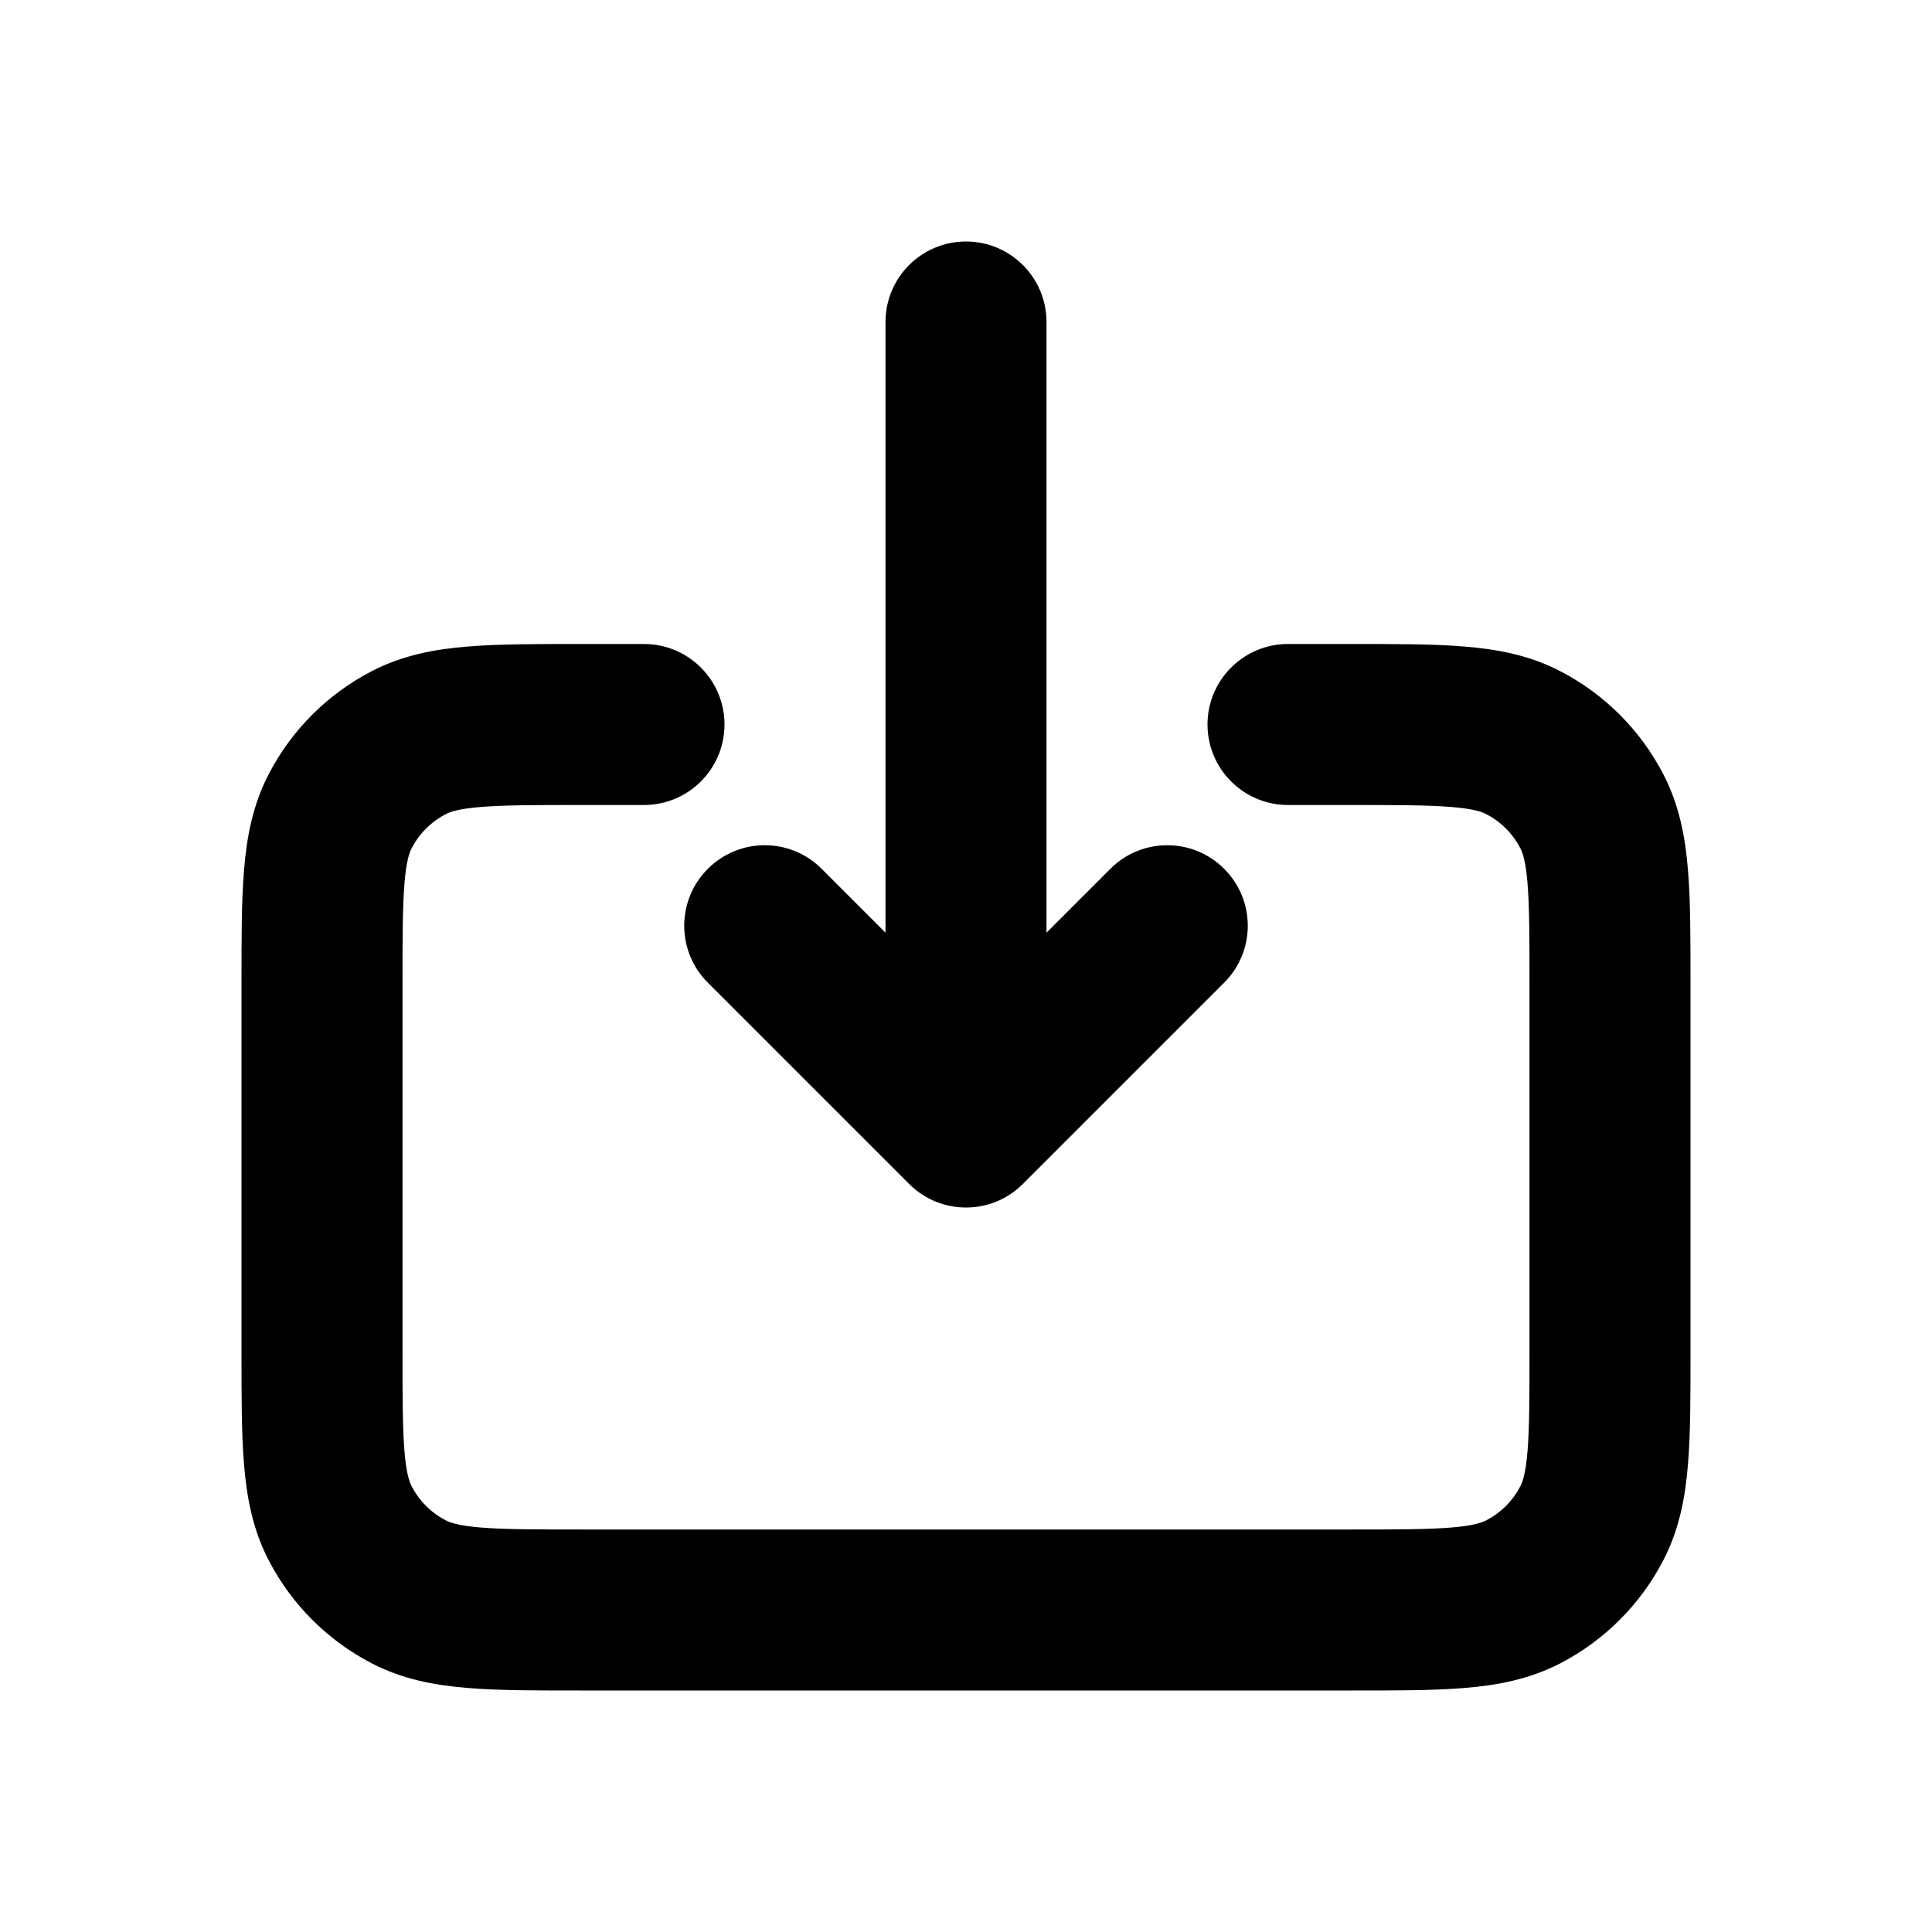
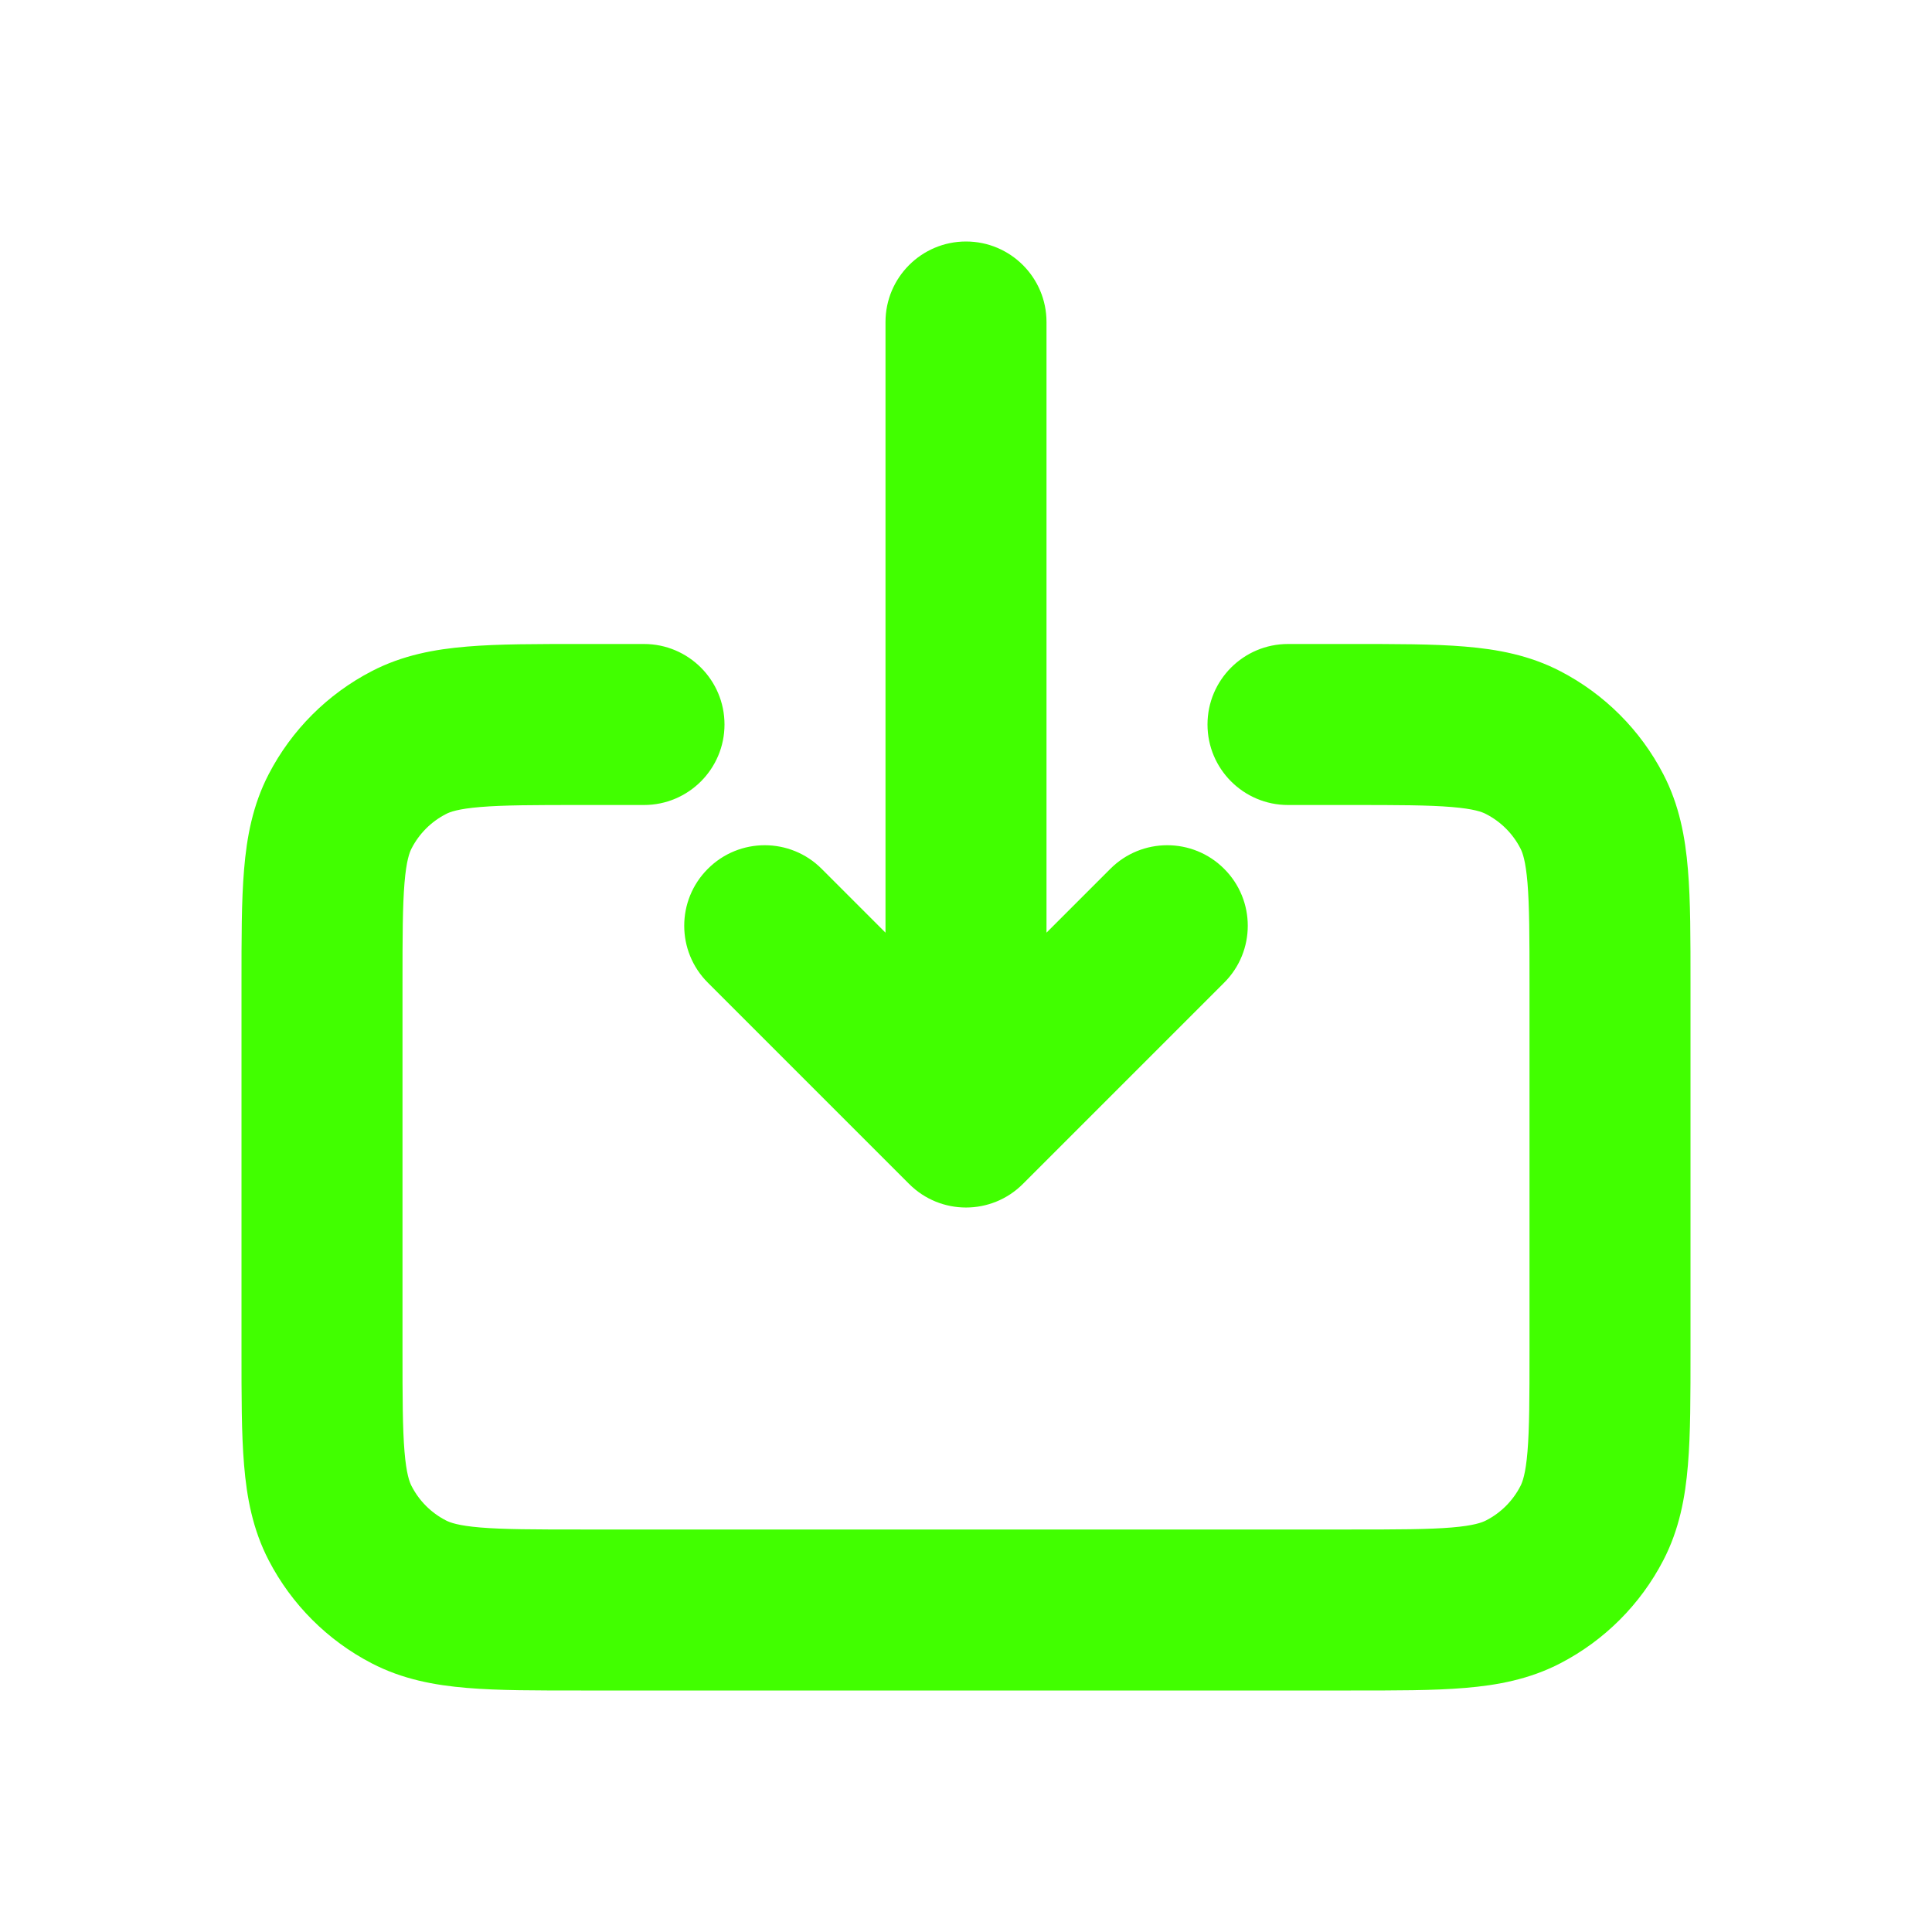
- <svg xmlns="http://www.w3.org/2000/svg" width="800px" height="800px" viewBox="0 0 24 24" fill="none">
-   <path d="M16 8C15.448 8 15 8.448 15 9C15 9.552 15.448 10 16 10V8ZM8 10C8.552 10 9 9.552 9 9C9 8.448 8.552 8 8 8V10ZM5.078 19.775L4.617 20.662L4.617 20.662L5.078 19.775ZM4.225 18.922L5.113 18.461L5.113 18.461L4.225 18.922ZM19.775 18.922L20.662 19.383L19.775 18.922ZM18.922 19.775L19.383 20.662L18.922 19.775ZM19.775 10.078L20.662 9.617L20.662 9.617L19.775 10.078ZM18.922 9.225L18.461 10.113H18.461L18.922 9.225ZM4.225 10.078L3.338 9.617L4.225 10.078ZM5.078 9.225L4.617 8.338L5.078 9.225ZM13 4C13 3.448 12.552 3 12 3C11.448 3 11 3.448 11 4H13ZM12 14L11.293 14.707C11.683 15.098 12.317 15.098 12.707 14.707L12 14ZM10.207 10.793C9.817 10.402 9.183 10.402 8.793 10.793C8.402 11.183 8.402 11.817 8.793 12.207L10.207 10.793ZM15.207 12.207C15.598 11.817 15.598 11.183 15.207 10.793C14.817 10.402 14.183 10.402 13.793 10.793L15.207 12.207ZM19 12.22V16.78H21V12.22H19ZM16.78 19H7.22V21H16.78V19ZM5 16.78V12.22H3V16.78H5ZM16 10H16.78V8H16V10ZM7.22 10H8V8H7.22V10ZM7.22 19C6.634 19 6.255 18.999 5.967 18.975C5.691 18.952 5.589 18.913 5.539 18.887L4.617 20.662C5 20.861 5.4 20.935 5.802 20.968C6.192 21.001 6.667 21 7.22 21V19ZM3 16.78C3 17.333 2.999 17.808 3.032 18.198C3.065 18.6 3.139 19 3.338 19.383L5.113 18.461C5.087 18.411 5.048 18.309 5.025 18.033C5.001 17.745 5 17.366 5 16.78H3ZM5.539 18.887C5.356 18.793 5.207 18.644 5.113 18.461L3.338 19.383C3.622 19.931 4.069 20.378 4.617 20.662L5.539 18.887ZM19 16.78C19 17.366 18.999 17.745 18.975 18.033C18.952 18.309 18.913 18.411 18.887 18.461L20.662 19.383C20.861 19 20.935 18.6 20.968 18.198C21.001 17.808 21 17.333 21 16.78H19ZM16.78 21C17.333 21 17.808 21.001 18.198 20.968C18.6 20.935 19 20.861 19.383 20.662L18.461 18.887C18.411 18.913 18.309 18.952 18.033 18.975C17.745 18.999 17.366 19 16.78 19V21ZM18.887 18.461C18.793 18.644 18.644 18.793 18.461 18.887L19.383 20.662C19.931 20.378 20.378 19.931 20.662 19.383L18.887 18.461ZM21 12.22C21 11.667 21.001 11.192 20.968 10.802C20.935 10.4 20.861 10 20.662 9.617L18.887 10.539C18.913 10.589 18.952 10.691 18.975 10.967C18.999 11.255 19 11.634 19 12.22H21ZM16.78 10C17.366 10 17.745 10.001 18.033 10.025C18.309 10.048 18.411 10.086 18.461 10.113L19.383 8.338C19 8.139 18.6 8.065 18.198 8.032C17.808 7.999 17.333 8 16.78 8V10ZM20.662 9.617C20.378 9.069 19.931 8.622 19.383 8.338L18.461 10.113C18.644 10.207 18.793 10.356 18.887 10.539L20.662 9.617ZM5 12.22C5 11.634 5.001 11.255 5.025 10.967C5.048 10.691 5.087 10.589 5.113 10.539L3.338 9.617C3.139 10 3.065 10.4 3.032 10.802C2.999 11.192 3 11.667 3 12.22H5ZM7.22 8C6.667 8 6.192 7.999 5.802 8.032C5.4 8.065 5 8.139 4.617 8.338L5.539 10.113C5.589 10.086 5.691 10.048 5.967 10.025C6.255 10.001 6.634 10 7.22 10V8ZM5.113 10.539C5.207 10.356 5.356 10.207 5.539 10.113L4.617 8.338C4.069 8.622 3.622 9.069 3.338 9.617L5.113 10.539ZM11 4V14H13V4H11ZM12.707 13.293L10.207 10.793L8.793 12.207L11.293 14.707L12.707 13.293ZM12.707 14.707L15.207 12.207L13.793 10.793L11.293 13.293L12.707 14.707Z" fill="#000000" />
+ <svg xmlns="http://www.w3.org/2000/svg" width="800px" height="800px" viewBox="0 0 24 24" fill="#41FF00">
+   <path d="M16 8C15.448 8 15 8.448 15 9C15 9.552 15.448 10 16 10V8ZM8 10C8.552 10 9 9.552 9 9C9 8.448 8.552 8 8 8V10ZM5.078 19.775L4.617 20.662L4.617 20.662L5.078 19.775ZM4.225 18.922L5.113 18.461L5.113 18.461L4.225 18.922ZM19.775 18.922L20.662 19.383L19.775 18.922ZM18.922 19.775L19.383 20.662L18.922 19.775ZM19.775 10.078L20.662 9.617L20.662 9.617L19.775 10.078ZM18.922 9.225L18.461 10.113H18.461L18.922 9.225ZM4.225 10.078L3.338 9.617L4.225 10.078ZM5.078 9.225L4.617 8.338L5.078 9.225ZM13 4C13 3.448 12.552 3 12 3C11.448 3 11 3.448 11 4H13ZM12 14L11.293 14.707C11.683 15.098 12.317 15.098 12.707 14.707L12 14ZM10.207 10.793C9.817 10.402 9.183 10.402 8.793 10.793C8.402 11.183 8.402 11.817 8.793 12.207L10.207 10.793ZM15.207 12.207C15.598 11.817 15.598 11.183 15.207 10.793C14.817 10.402 14.183 10.402 13.793 10.793L15.207 12.207ZM19 12.22V16.78H21V12.22H19ZM16.78 19H7.22V21H16.78V19ZM5 16.78V12.22H3V16.78H5ZM16 10H16.78V8H16V10ZM7.22 10H8V8H7.22V10ZM7.22 19C6.634 19 6.255 18.999 5.967 18.975C5.691 18.952 5.589 18.913 5.539 18.887L4.617 20.662C5 20.861 5.4 20.935 5.802 20.968C6.192 21.001 6.667 21 7.22 21V19ZM3 16.78C3 17.333 2.999 17.808 3.032 18.198C3.065 18.6 3.139 19 3.338 19.383L5.113 18.461C5.087 18.411 5.048 18.309 5.025 18.033C5.001 17.745 5 17.366 5 16.78H3ZM5.539 18.887C5.356 18.793 5.207 18.644 5.113 18.461L3.338 19.383C3.622 19.931 4.069 20.378 4.617 20.662L5.539 18.887ZM19 16.78C19 17.366 18.999 17.745 18.975 18.033C18.952 18.309 18.913 18.411 18.887 18.461L20.662 19.383C20.861 19 20.935 18.6 20.968 18.198C21.001 17.808 21 17.333 21 16.78H19ZM16.78 21C17.333 21 17.808 21.001 18.198 20.968C18.6 20.935 19 20.861 19.383 20.662L18.461 18.887C18.411 18.913 18.309 18.952 18.033 18.975C17.745 18.999 17.366 19 16.78 19V21ZM18.887 18.461C18.793 18.644 18.644 18.793 18.461 18.887L19.383 20.662C19.931 20.378 20.378 19.931 20.662 19.383L18.887 18.461ZM21 12.22C21 11.667 21.001 11.192 20.968 10.802C20.935 10.4 20.861 10 20.662 9.617L18.887 10.539C18.913 10.589 18.952 10.691 18.975 10.967C18.999 11.255 19 11.634 19 12.22H21ZM16.78 10C17.366 10 17.745 10.001 18.033 10.025C18.309 10.048 18.411 10.086 18.461 10.113L19.383 8.338C19 8.139 18.6 8.065 18.198 8.032C17.808 7.999 17.333 8 16.78 8V10ZM20.662 9.617C20.378 9.069 19.931 8.622 19.383 8.338L18.461 10.113C18.644 10.207 18.793 10.356 18.887 10.539L20.662 9.617ZM5 12.22C5 11.634 5.001 11.255 5.025 10.967C5.048 10.691 5.087 10.589 5.113 10.539L3.338 9.617C3.139 10 3.065 10.4 3.032 10.802C2.999 11.192 3 11.667 3 12.22H5ZM7.22 8C6.667 8 6.192 7.999 5.802 8.032C5.4 8.065 5 8.139 4.617 8.338L5.539 10.113C5.589 10.086 5.691 10.048 5.967 10.025C6.255 10.001 6.634 10 7.22 10V8ZM5.113 10.539C5.207 10.356 5.356 10.207 5.539 10.113L4.617 8.338C4.069 8.622 3.622 9.069 3.338 9.617L5.113 10.539ZM11 4V14H13V4H11ZM12.707 13.293L10.207 10.793L8.793 12.207L11.293 14.707L12.707 13.293ZM12.707 14.707L15.207 12.207L13.793 10.793L11.293 13.293L12.707 14.707Z" fill="#41FF00" />
</svg>
